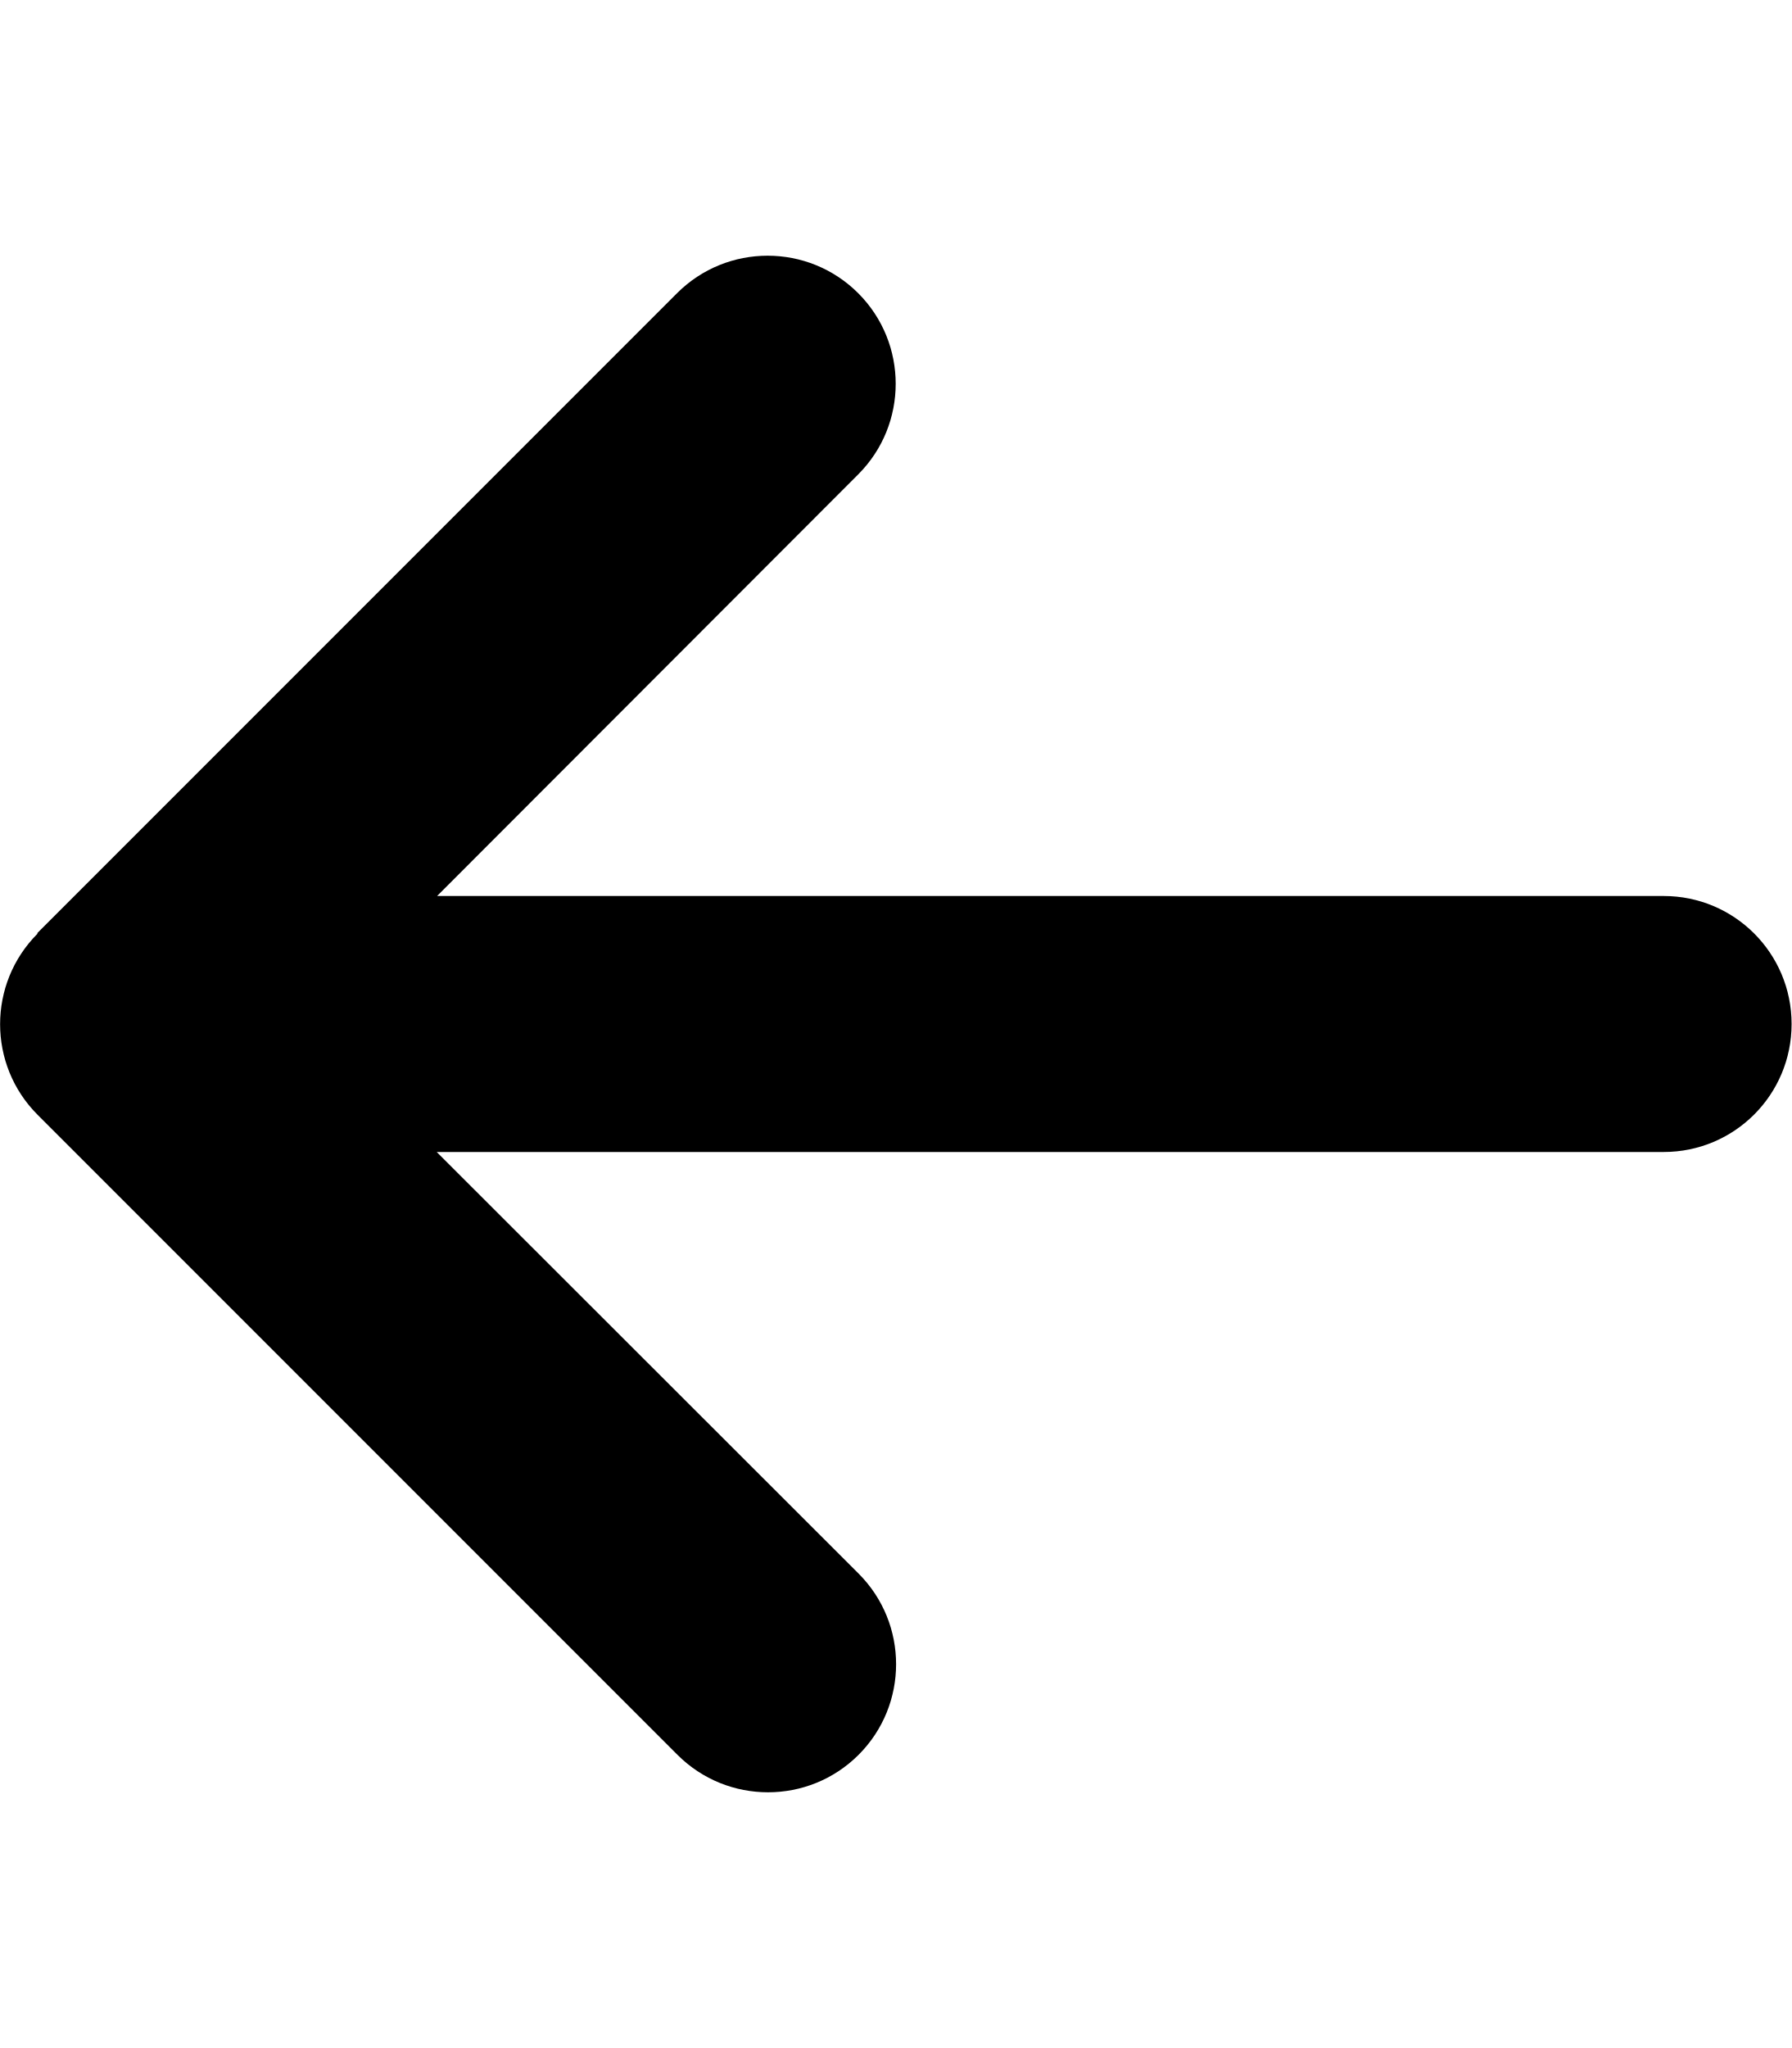
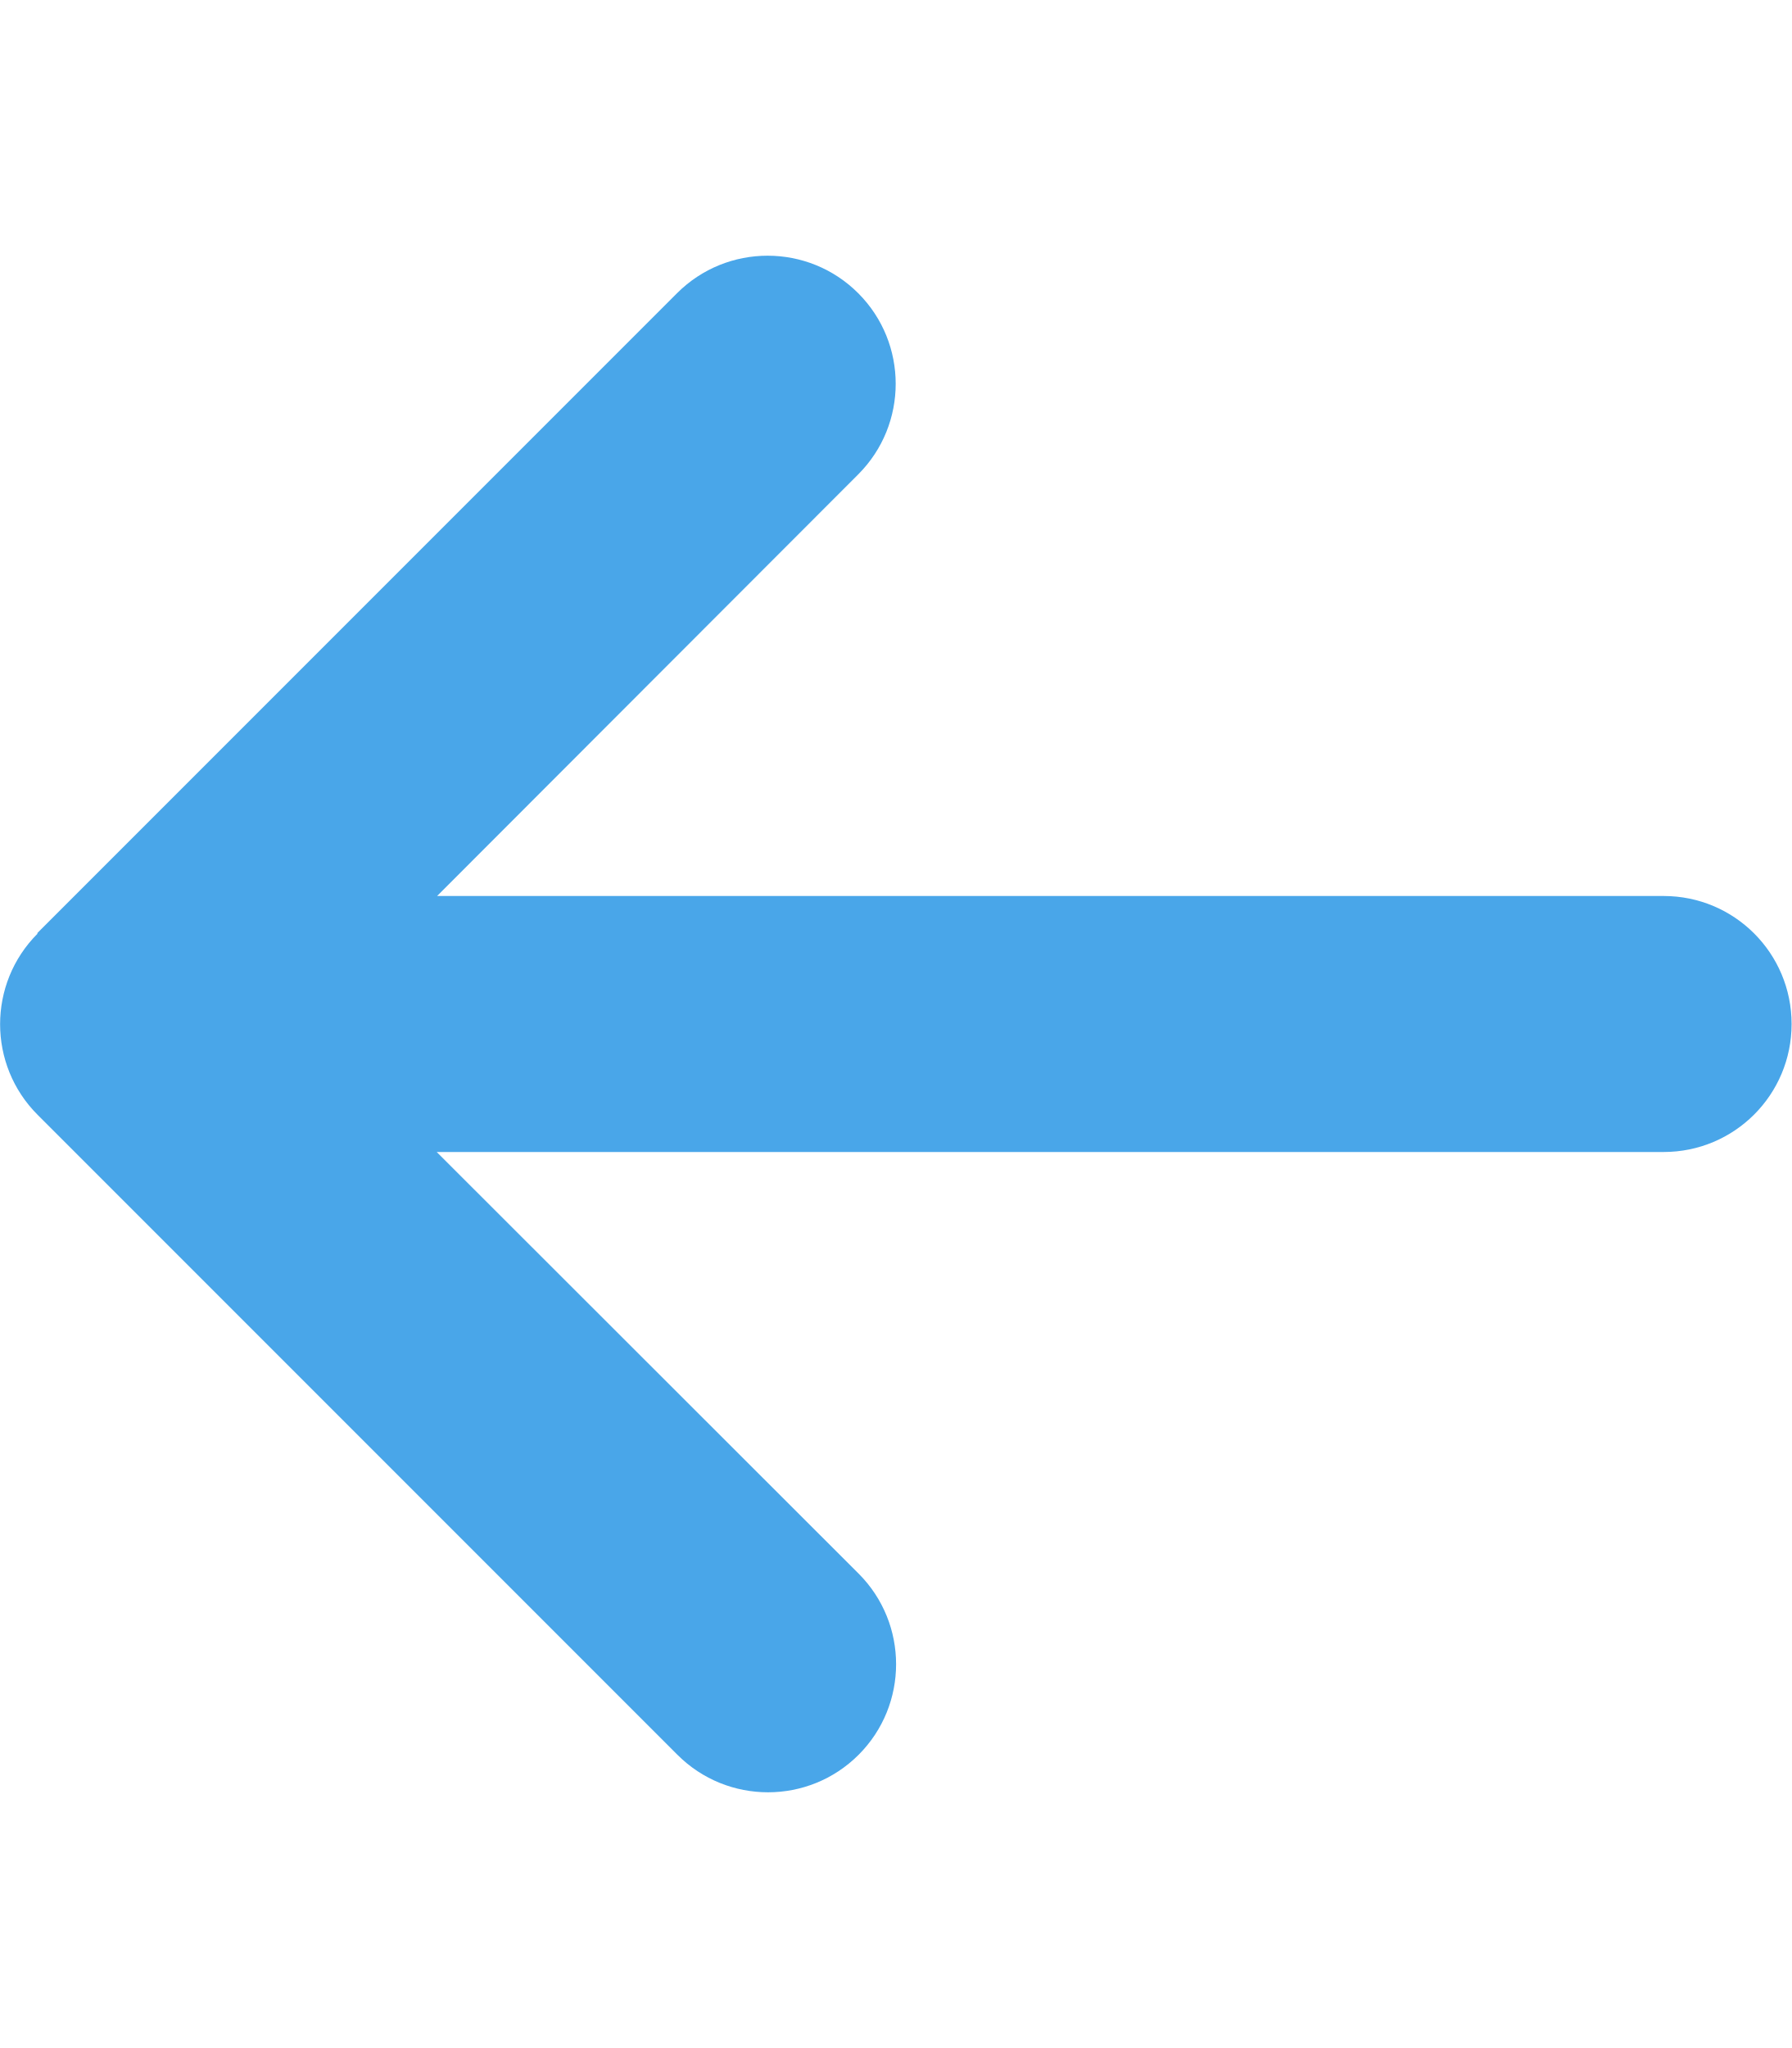
- <svg xmlns="http://www.w3.org/2000/svg" viewBox="0 0 448 512">
+ <svg xmlns="http://www.w3.org/2000/svg" fill="#49A6E9" viewBox="0 0 448 512">
  <path d="M9.4 233.4c-12.5 12.5-12.5 32.8 0 45.3l160 160c12.5 12.5 32.8 12.5 45.3 0s12.5-32.8 0-45.3L109.2 288 416 288c17.7 0 32-14.3 32-32s-14.3-32-32-32l-306.7 0L214.6 118.6c12.5-12.5 12.5-32.8 0-45.3s-32.8-12.5-45.3 0l-160 160z" />
</svg>
